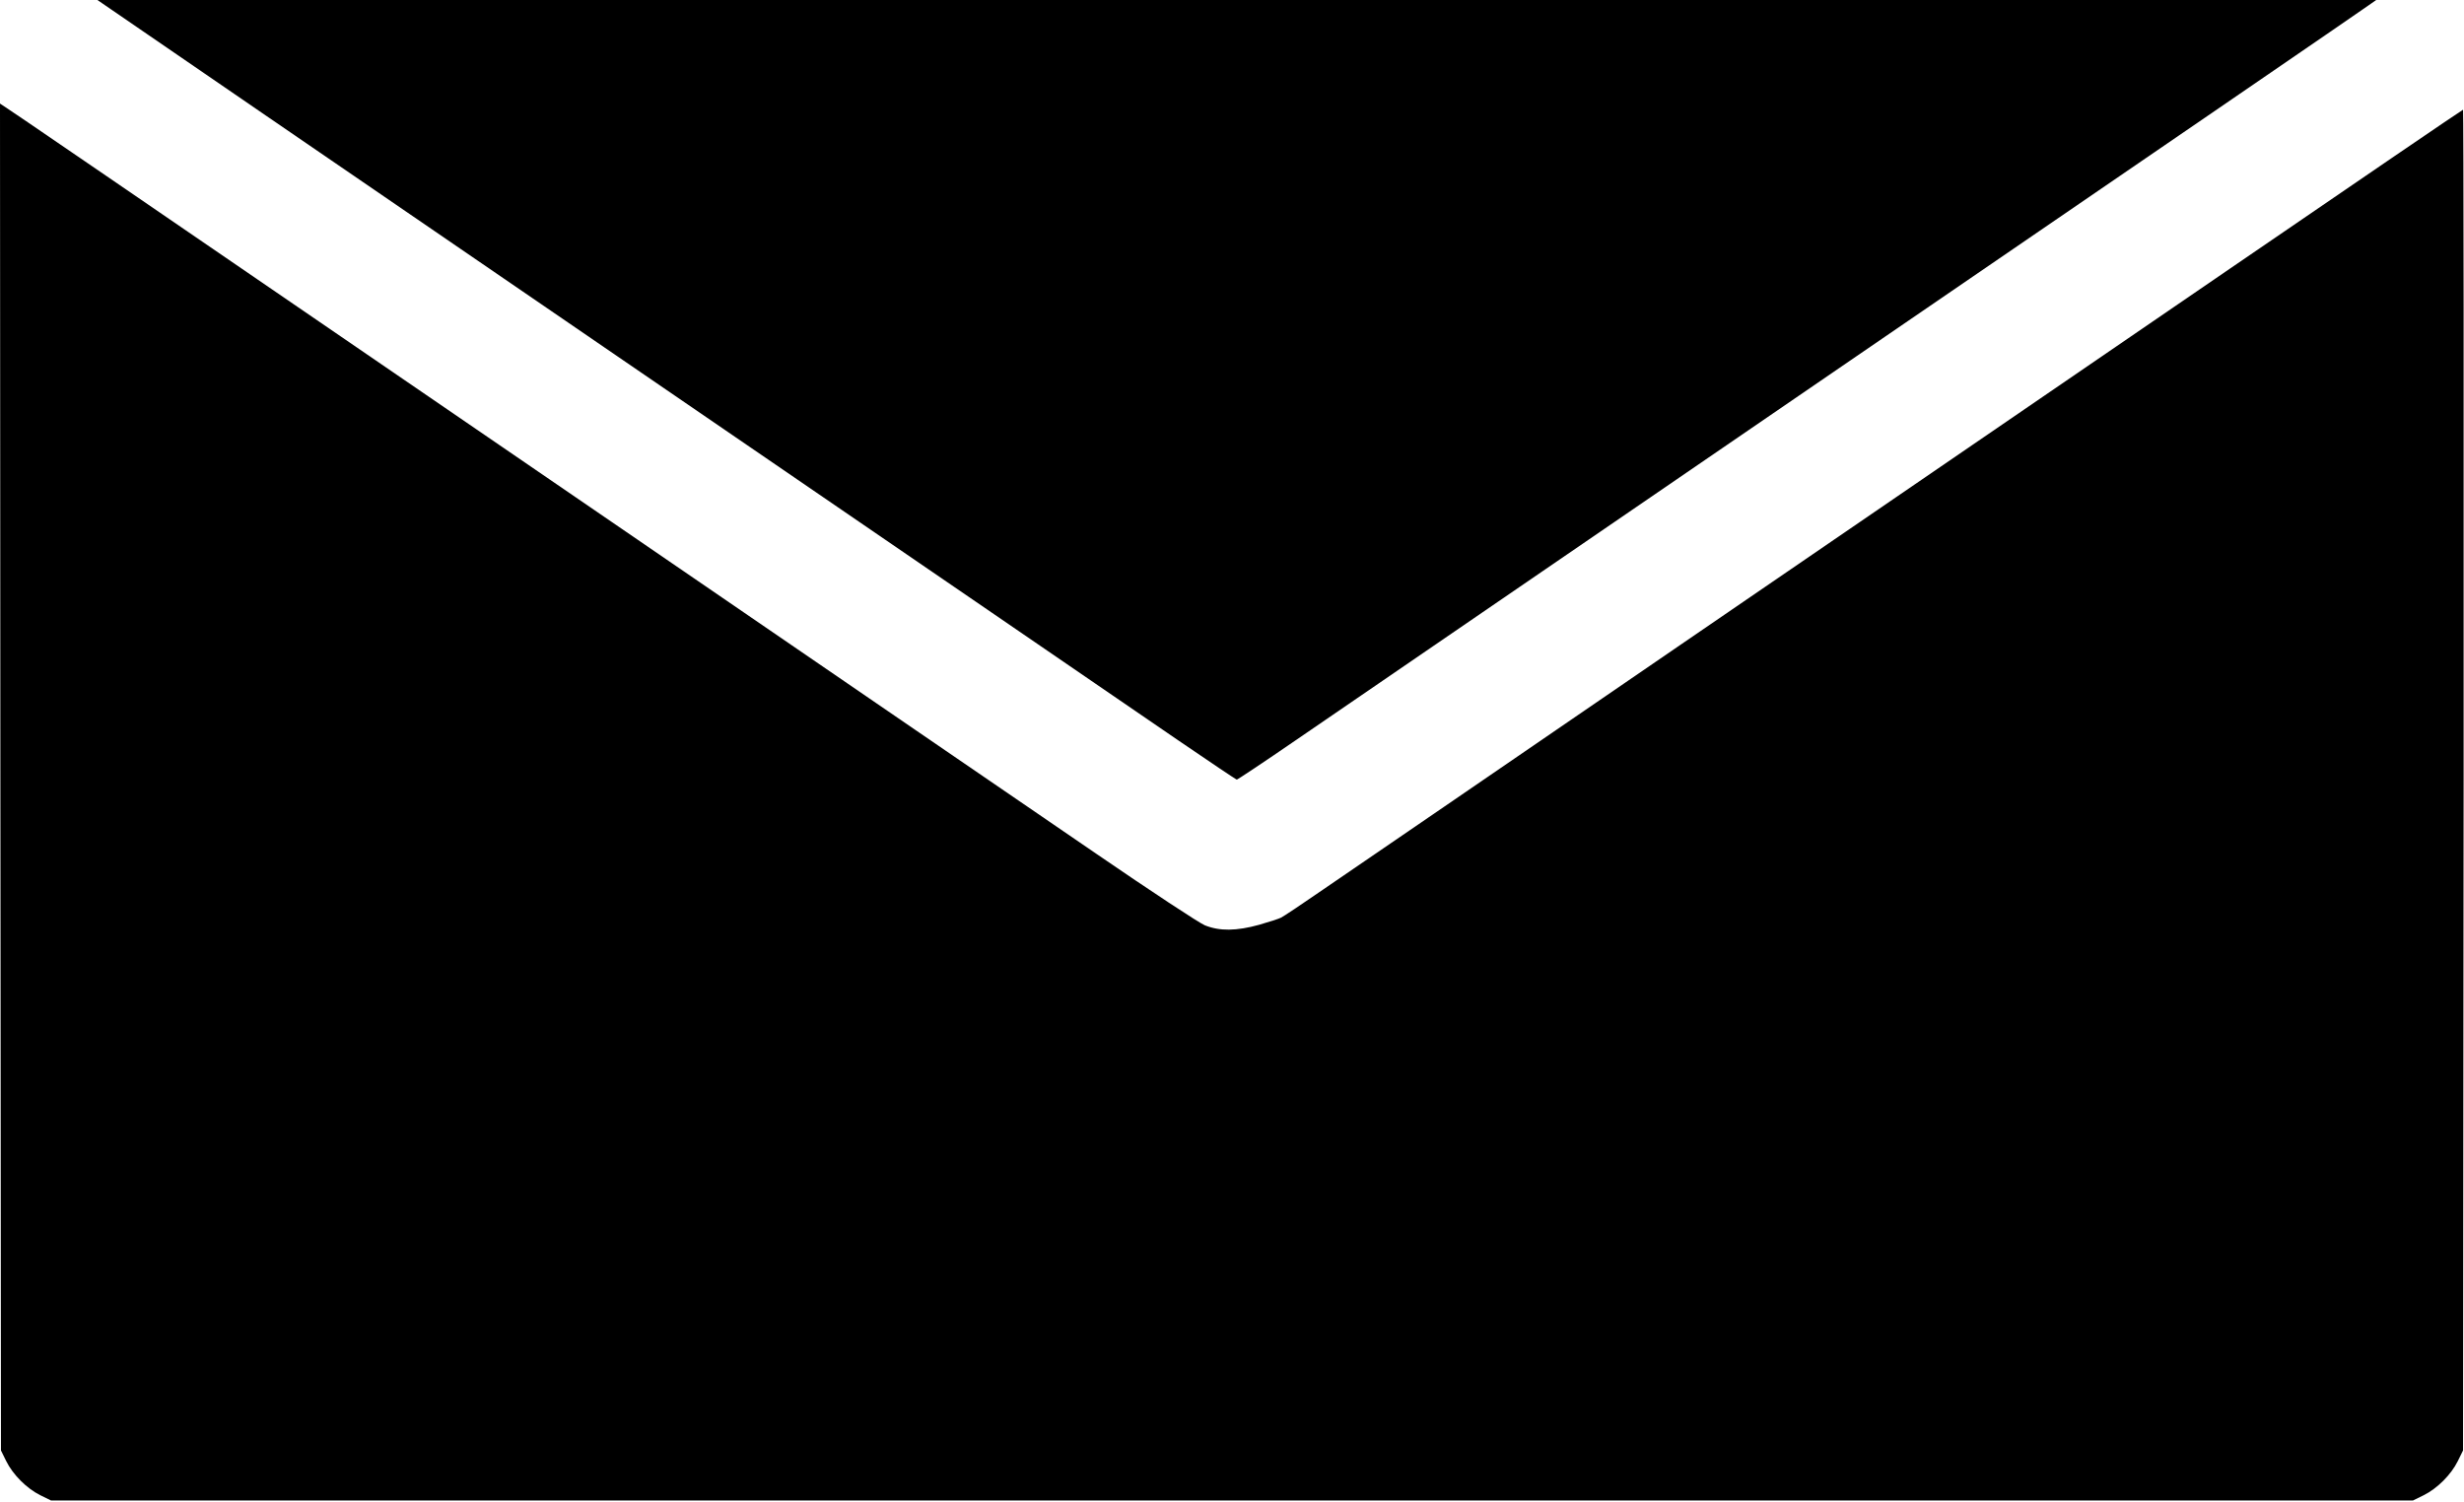
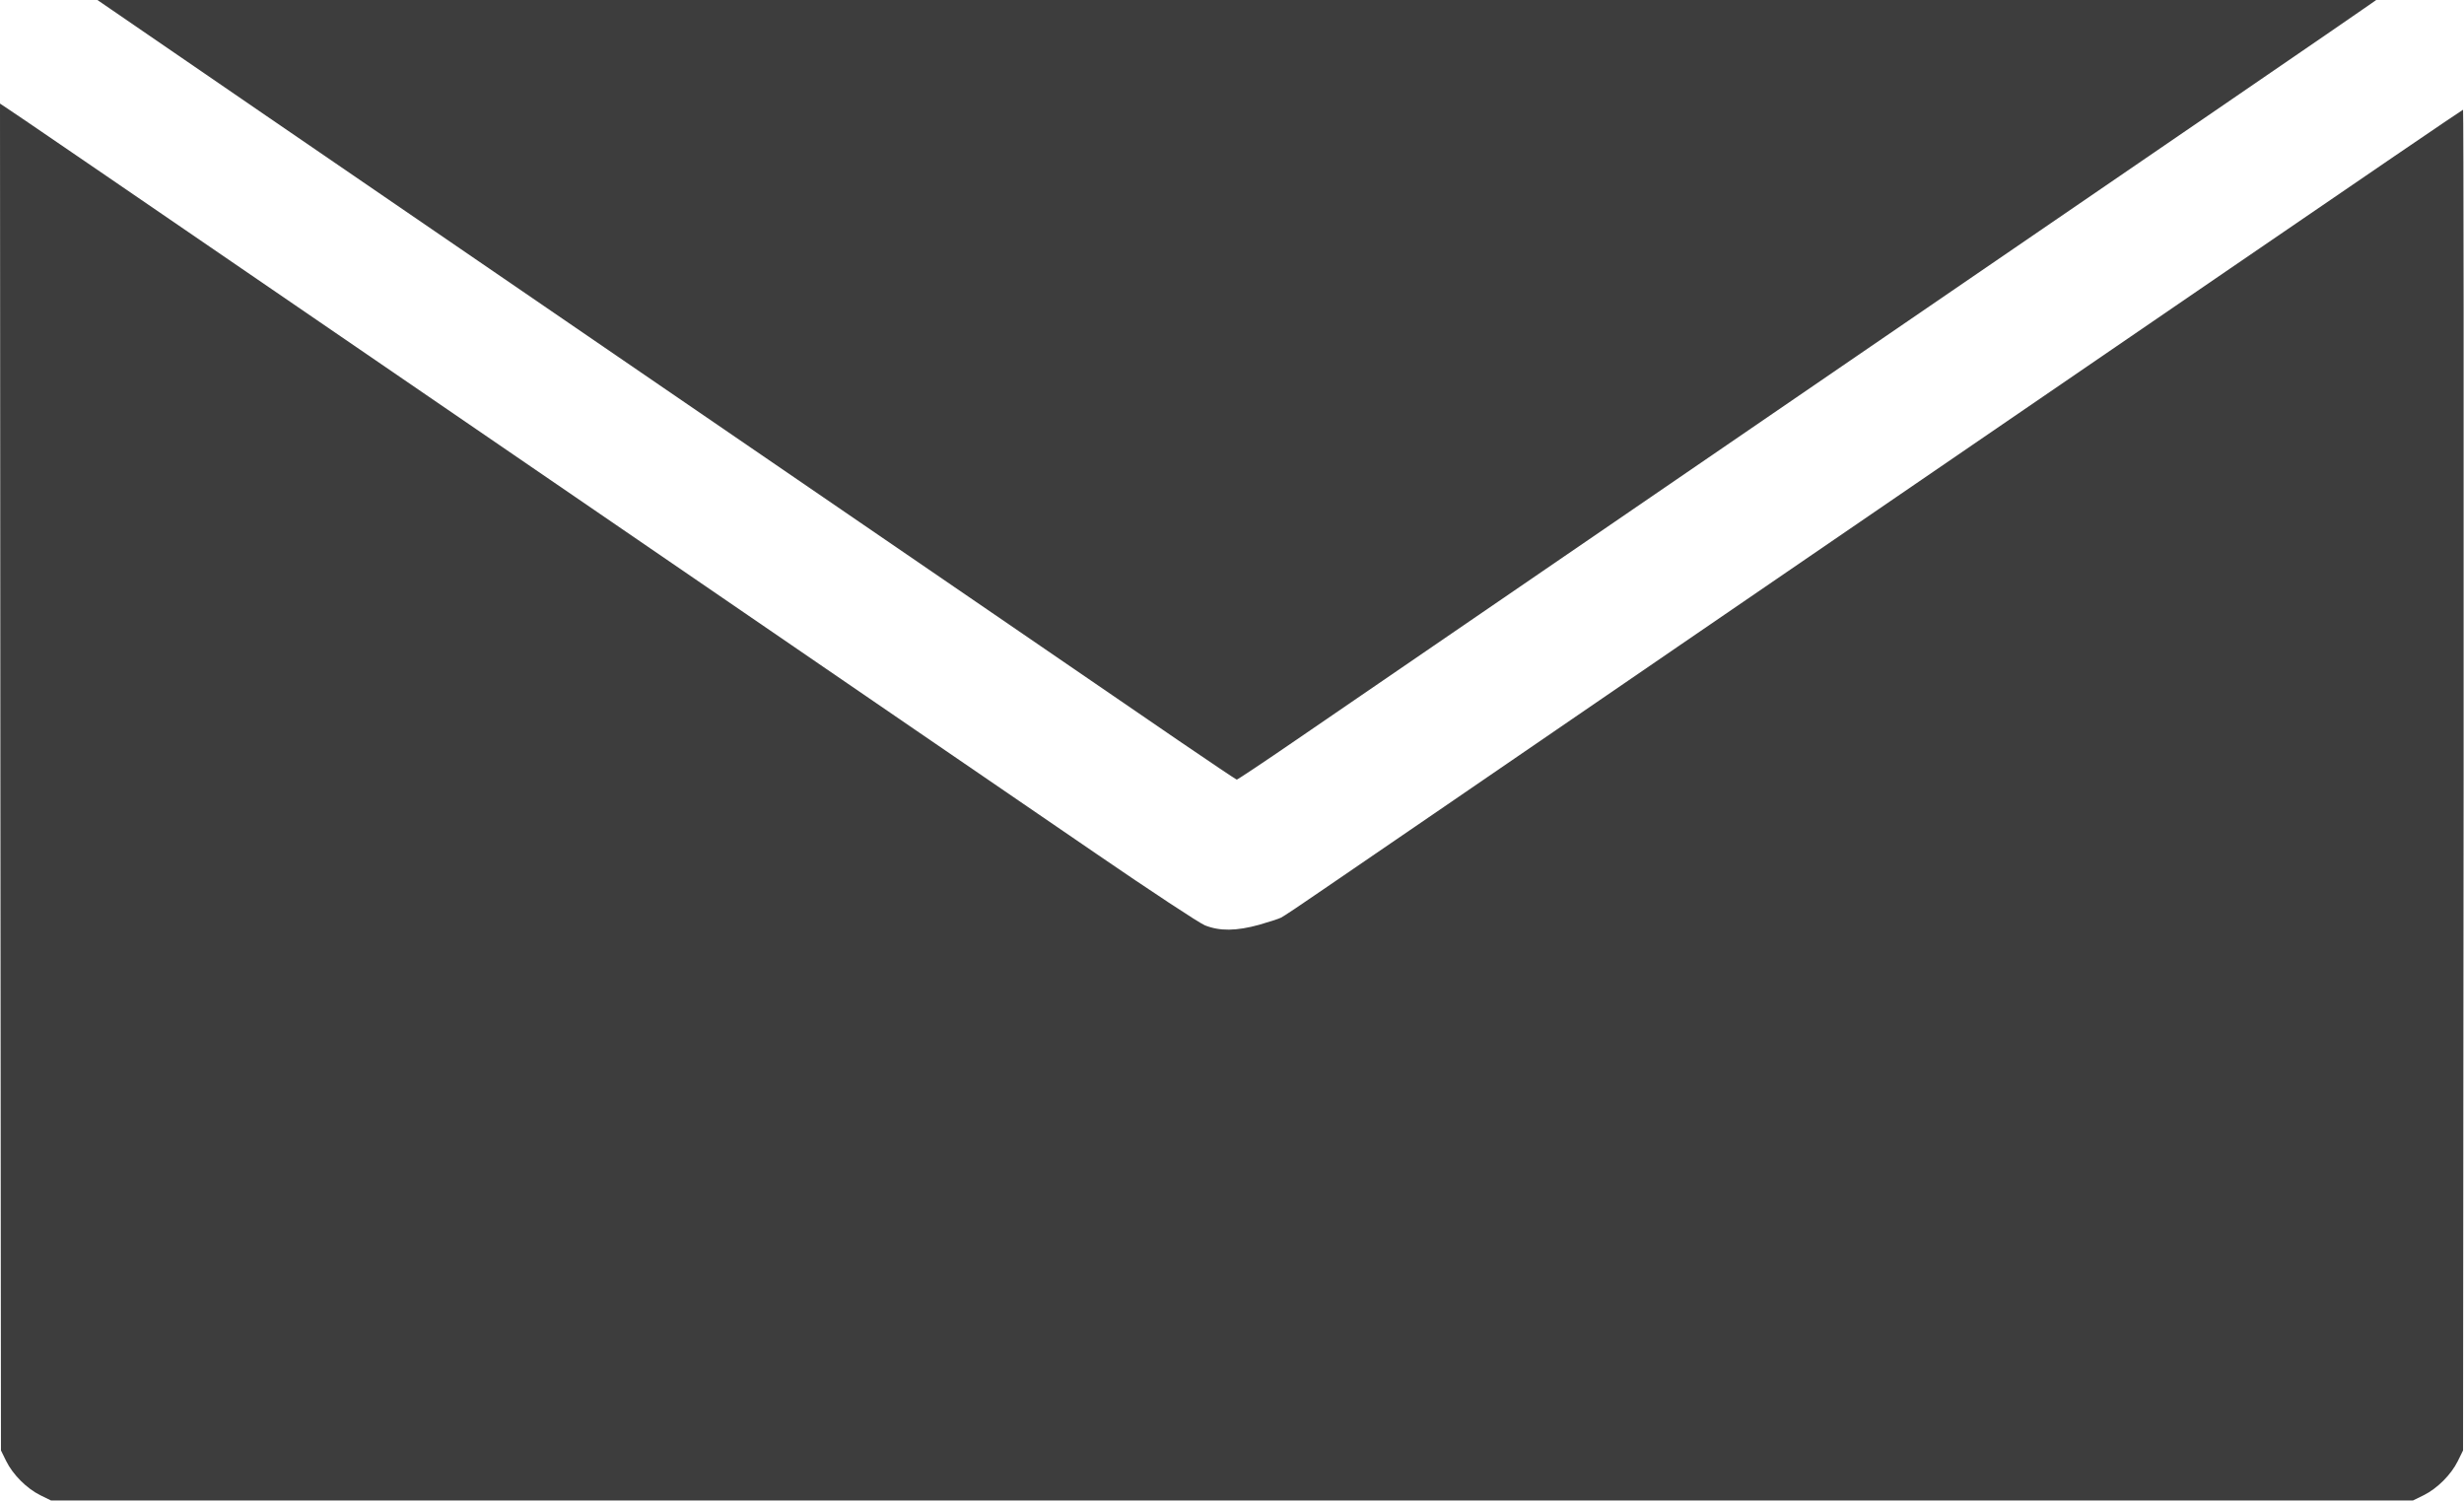
<svg xmlns="http://www.w3.org/2000/svg" version="1.0" width="1280pt" height="780pt" viewBox="0 0 1280 780" preserveAspectRatio="xMidYMid meet">
-   <g transform="translate(0,780) scale(0.1,-0.1)" fill="#000000" stroke="none">
+   <g transform="translate(0,780) scale(0.1,-0.1)" fill="#3d3d3d" stroke="none">
    <path d="M576 7752 c38 -27 1235 -847 2659 -1822 1425 -975 2723 -1865 2887 -1977 163 -111 299 -203 303 -203 4 0 141 91 304 203 163 112 1475 1010 2916 1997 1441 986 2638 1806 2659 1822 l40 28 -5919 0 -5919 0 70 -48z" />
    <path d="M2 3764 l3 -3499 27 -55 c35 -71 107 -143 178 -178 l55 -27 6135 0 6135 0 55 27 c71 35 143 107 178 178 l27 55 3 3483 c1 1915 0 3482 -3 3482 -3 0 -549 -372 -1213 -827 -664 -454 -1949 -1335 -2857 -1956 -907 -622 -1740 -1192 -1850 -1267 -110 -76 -209 -142 -220 -147 -11 -6 -62 -22 -113 -37 -119 -33 -206 -34 -283 -3 -31 13 -283 179 -560 369 -277 189 -1411 966 -2519 1725 -2827 1936 -3121 2137 -3153 2157 l-27 18 2 -3498z" />
  </g>
</svg>
